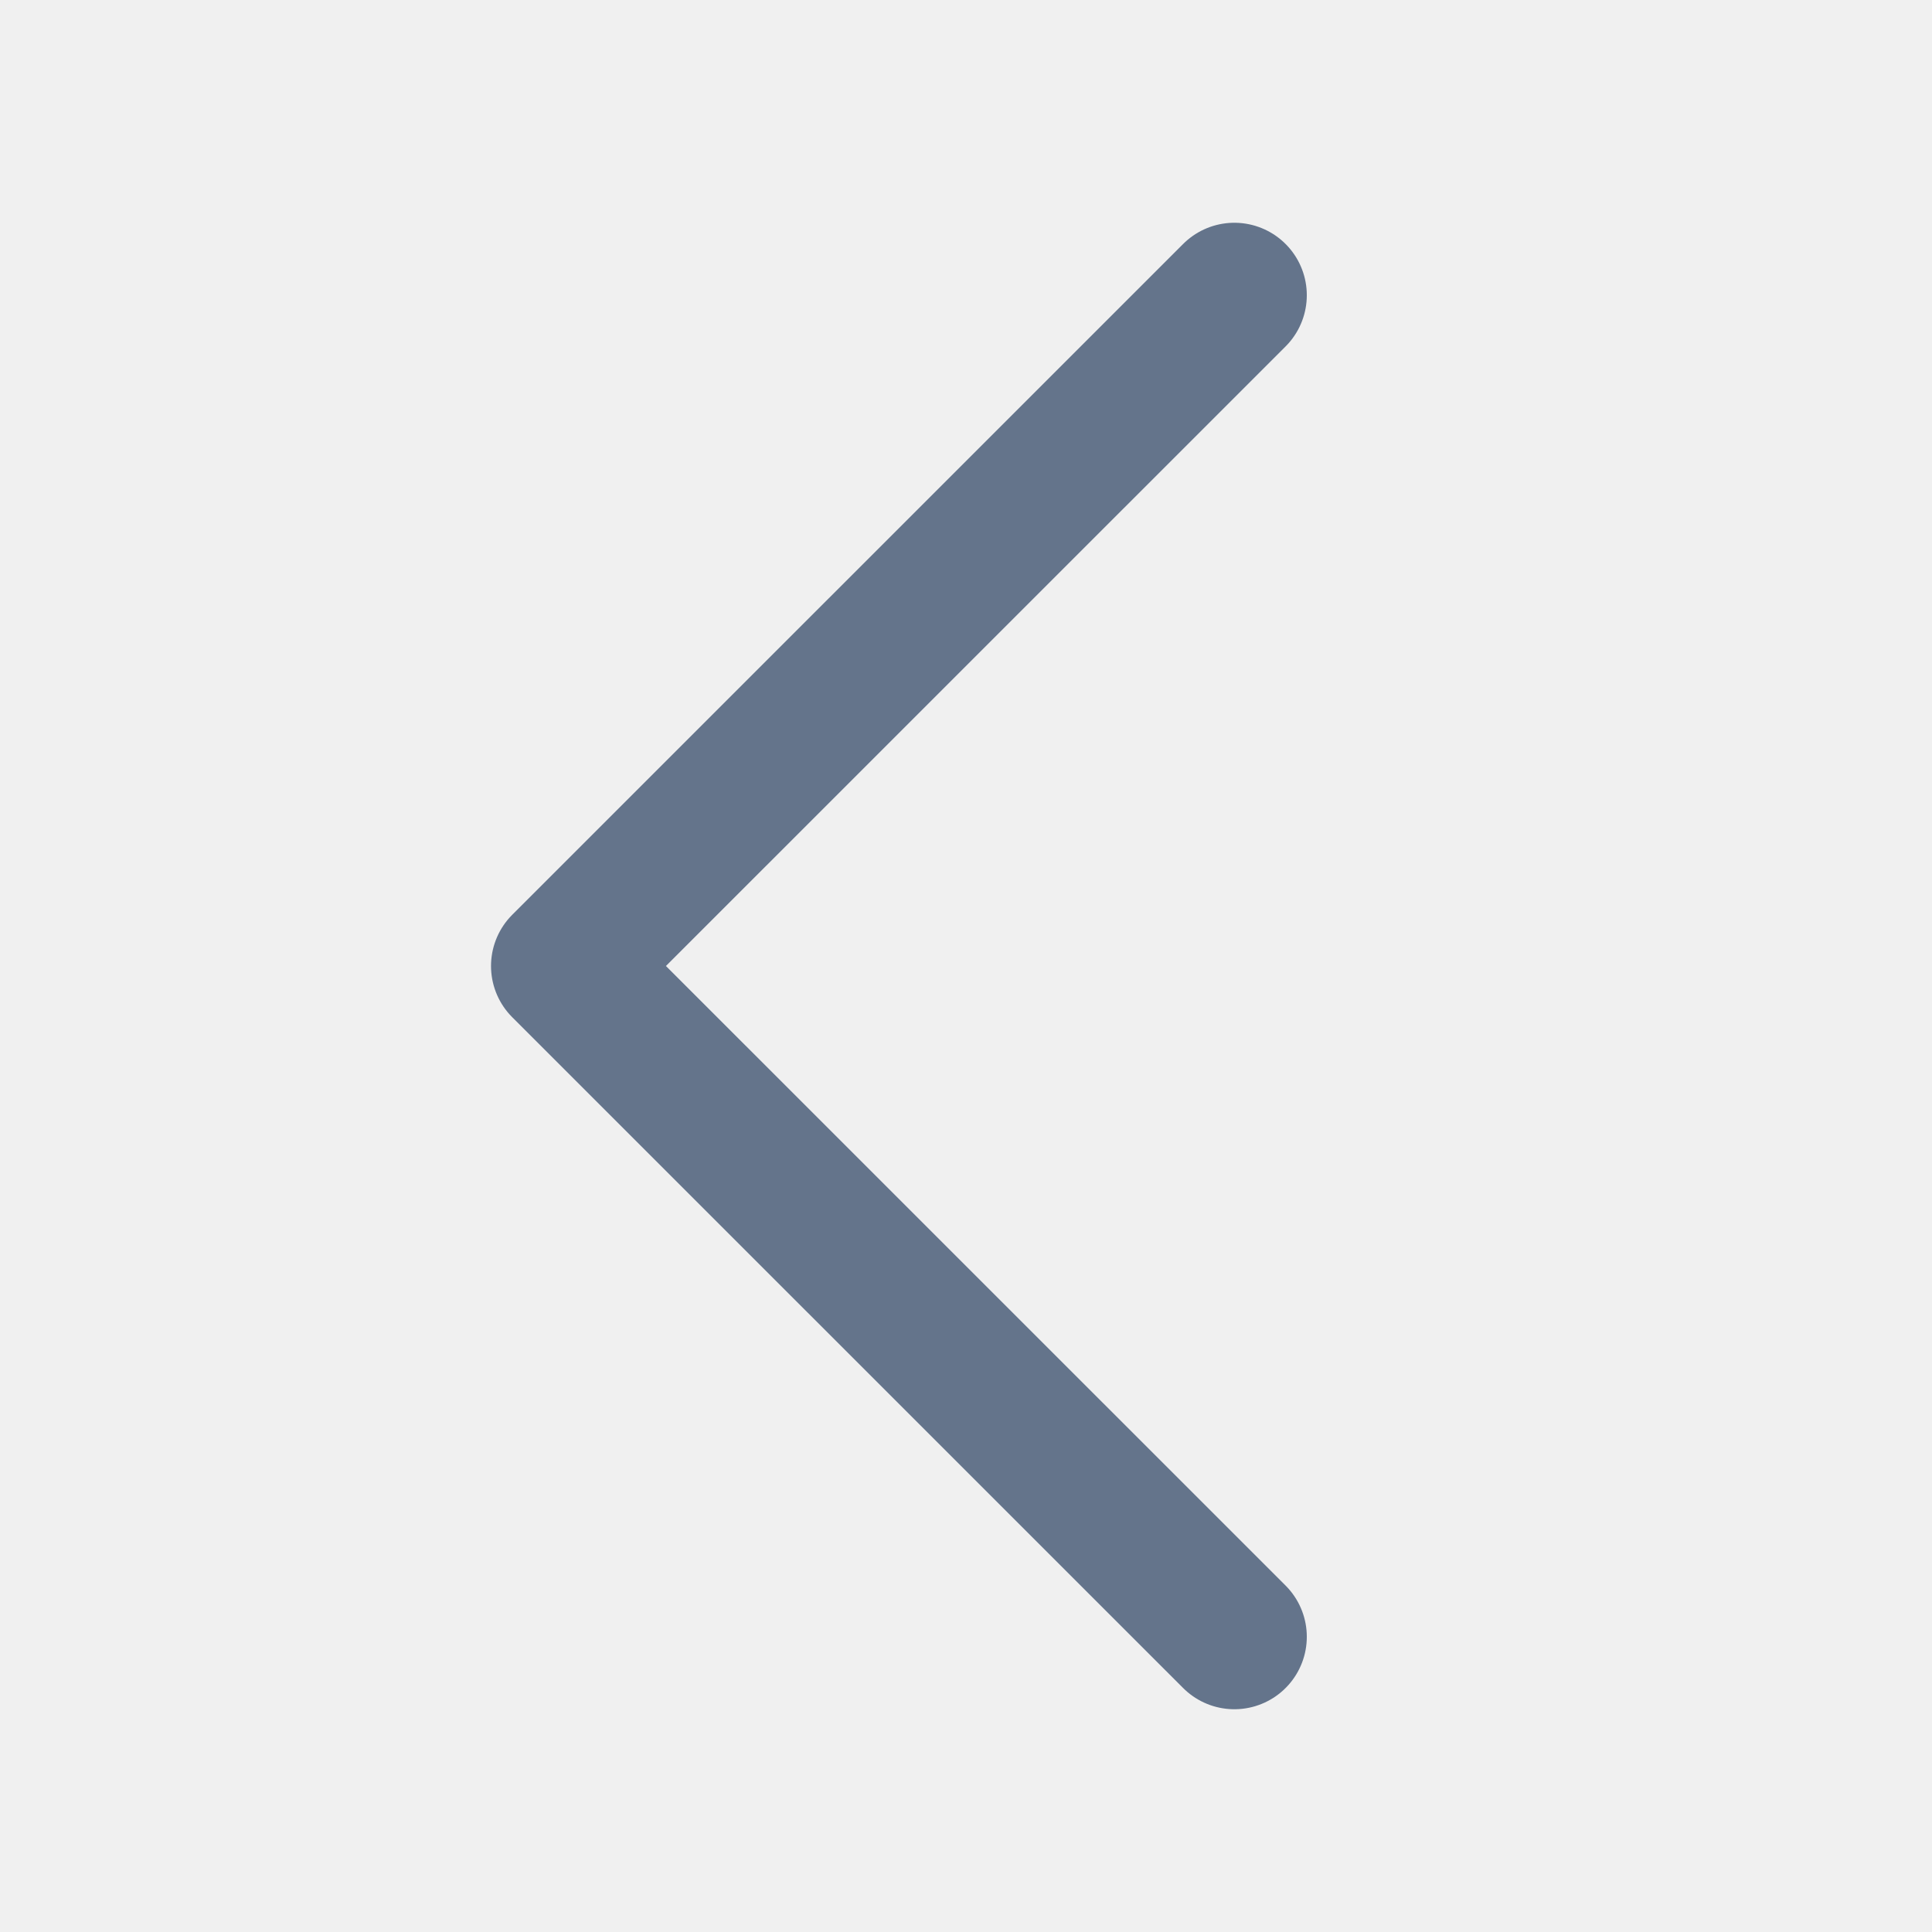
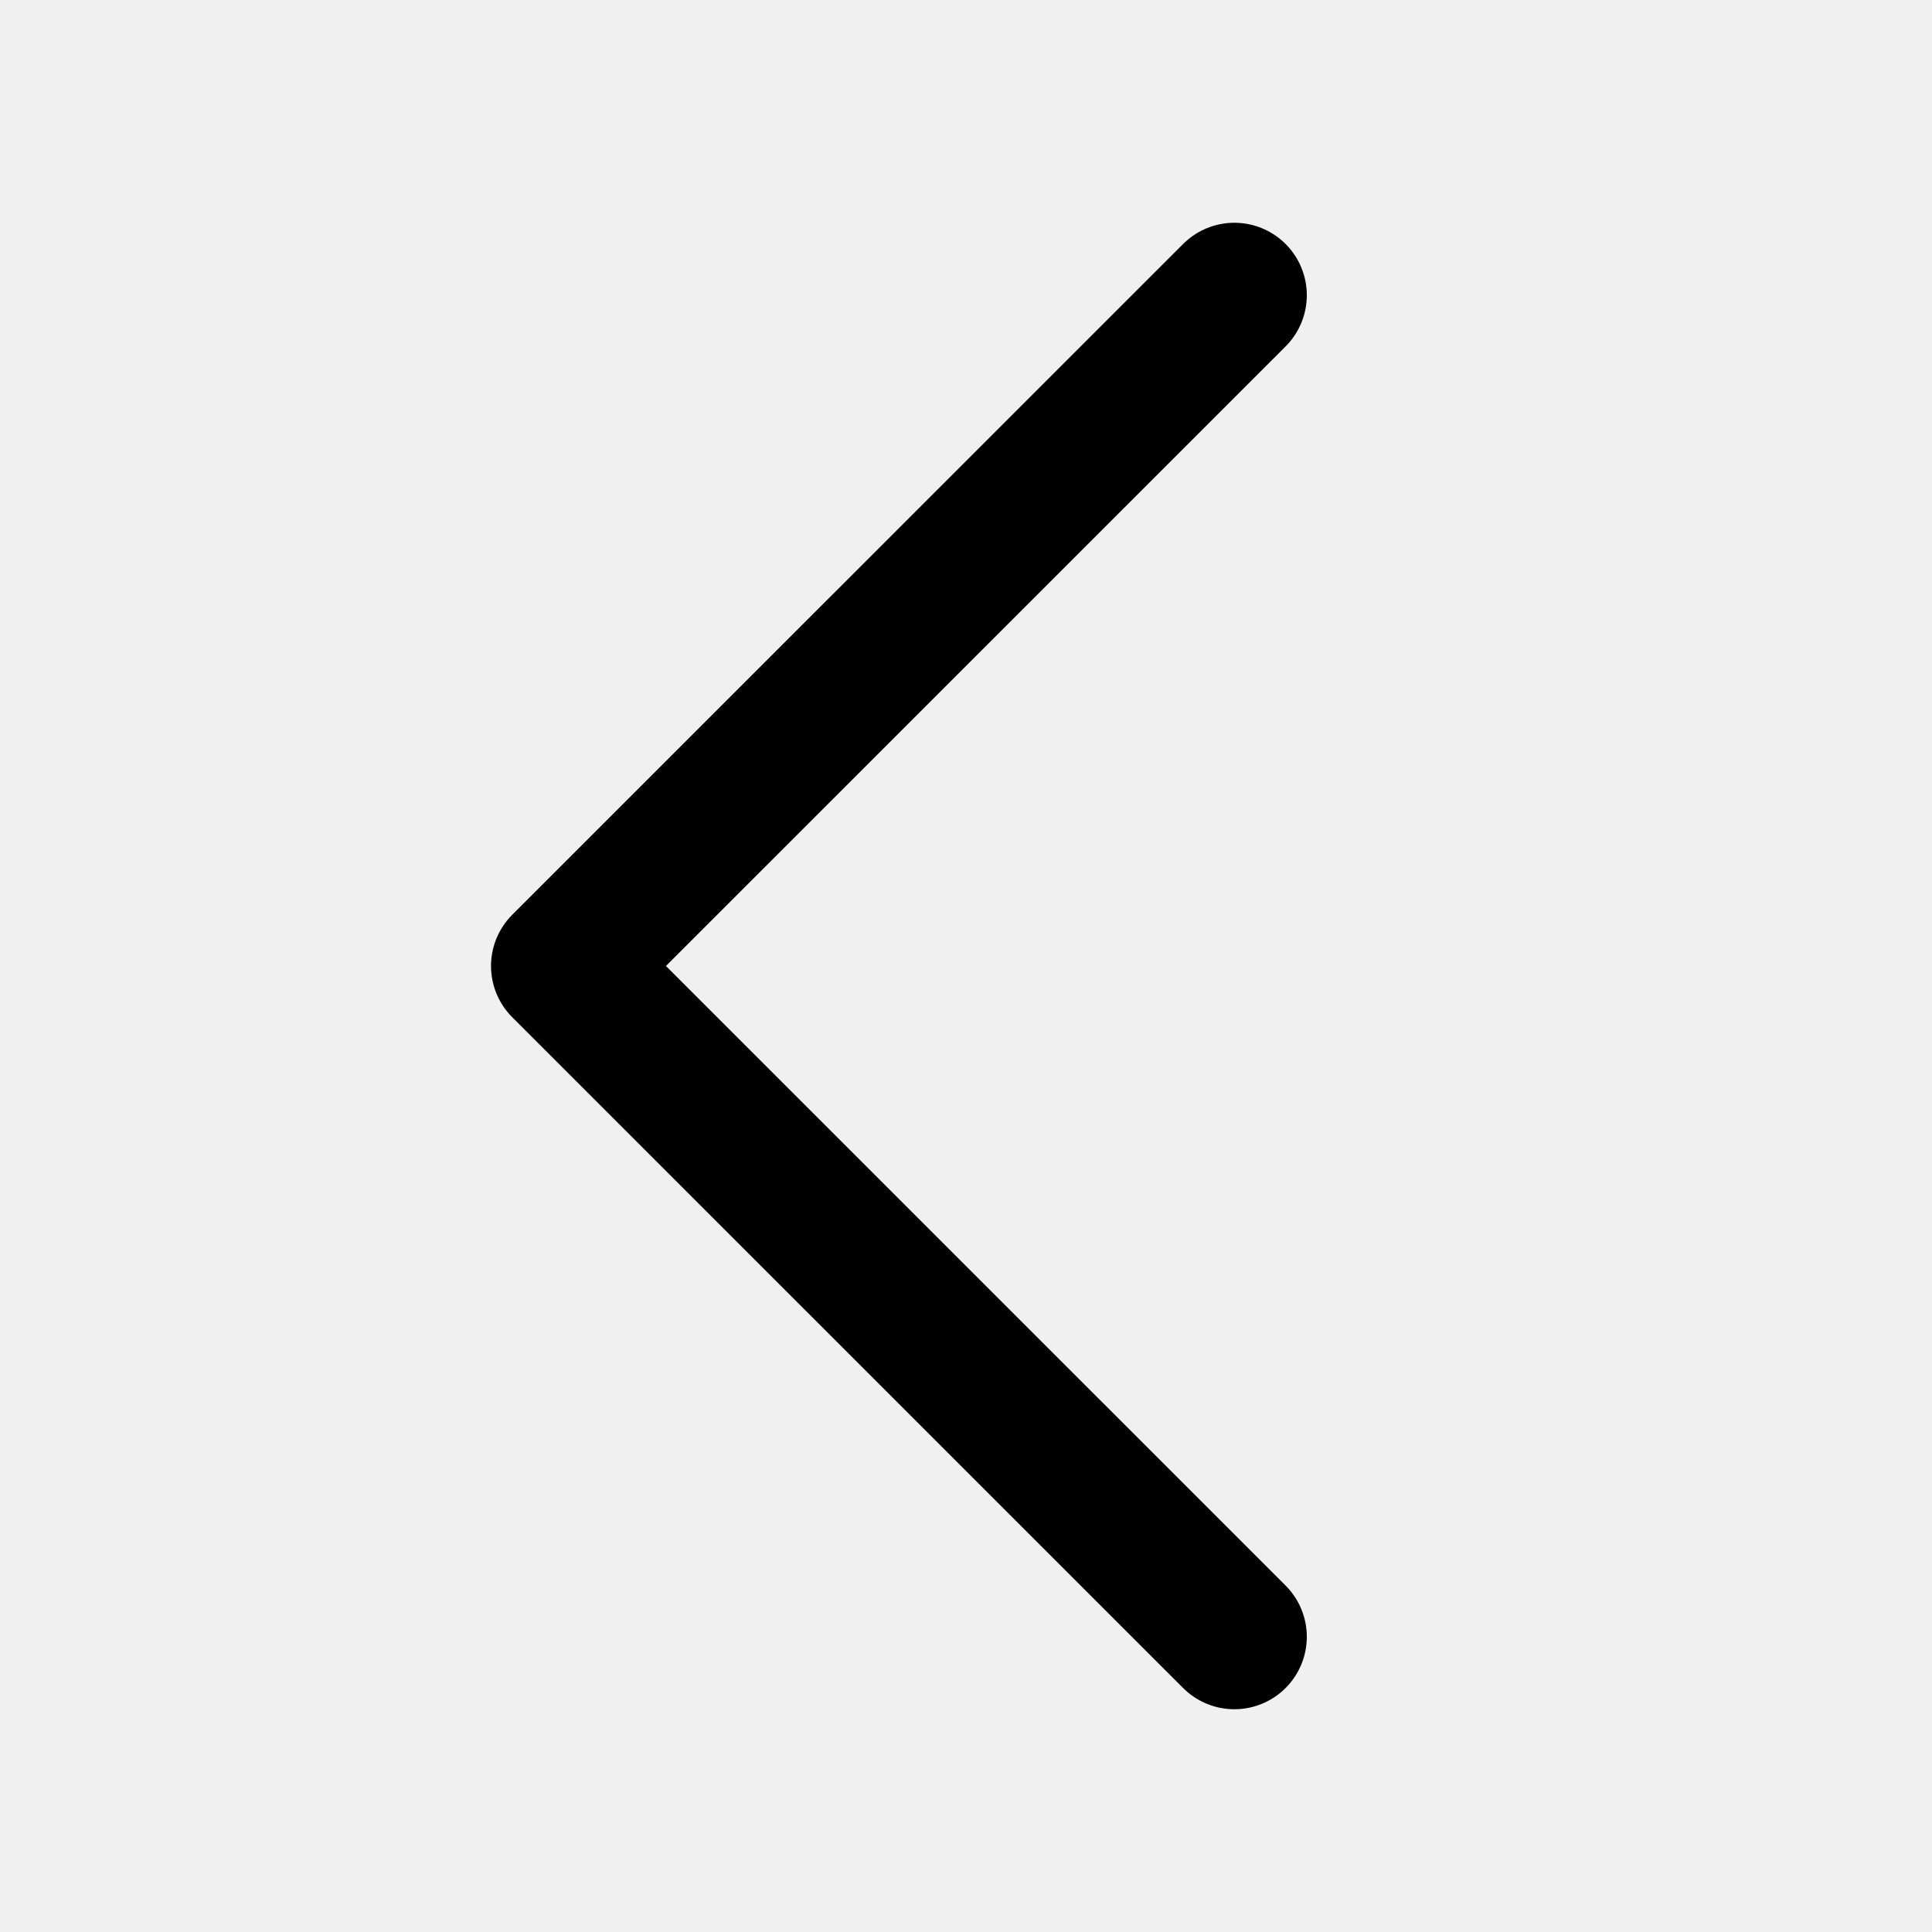
<svg xmlns="http://www.w3.org/2000/svg" width="20" height="20" viewBox="0 0 20 20" fill="none">
  <g clip-path="url(#clip0_3642_1163)">
-     <path d="M12.778 16.944L5.833 10L12.778 3.056" stroke="#64748B" stroke-width="1.5" stroke-linecap="round" stroke-linejoin="round" />
+     <path d="M12.778 16.944L5.833 10L12.778 3.056" stroke="currentColor" stroke-width="1.5" stroke-linecap="round" stroke-linejoin="round" />
  </g>
  <defs>
    <clipPath id="clip0_3642_1163">
      <rect width="20" height="20" fill="white" />
    </clipPath>
  </defs>
</svg>
